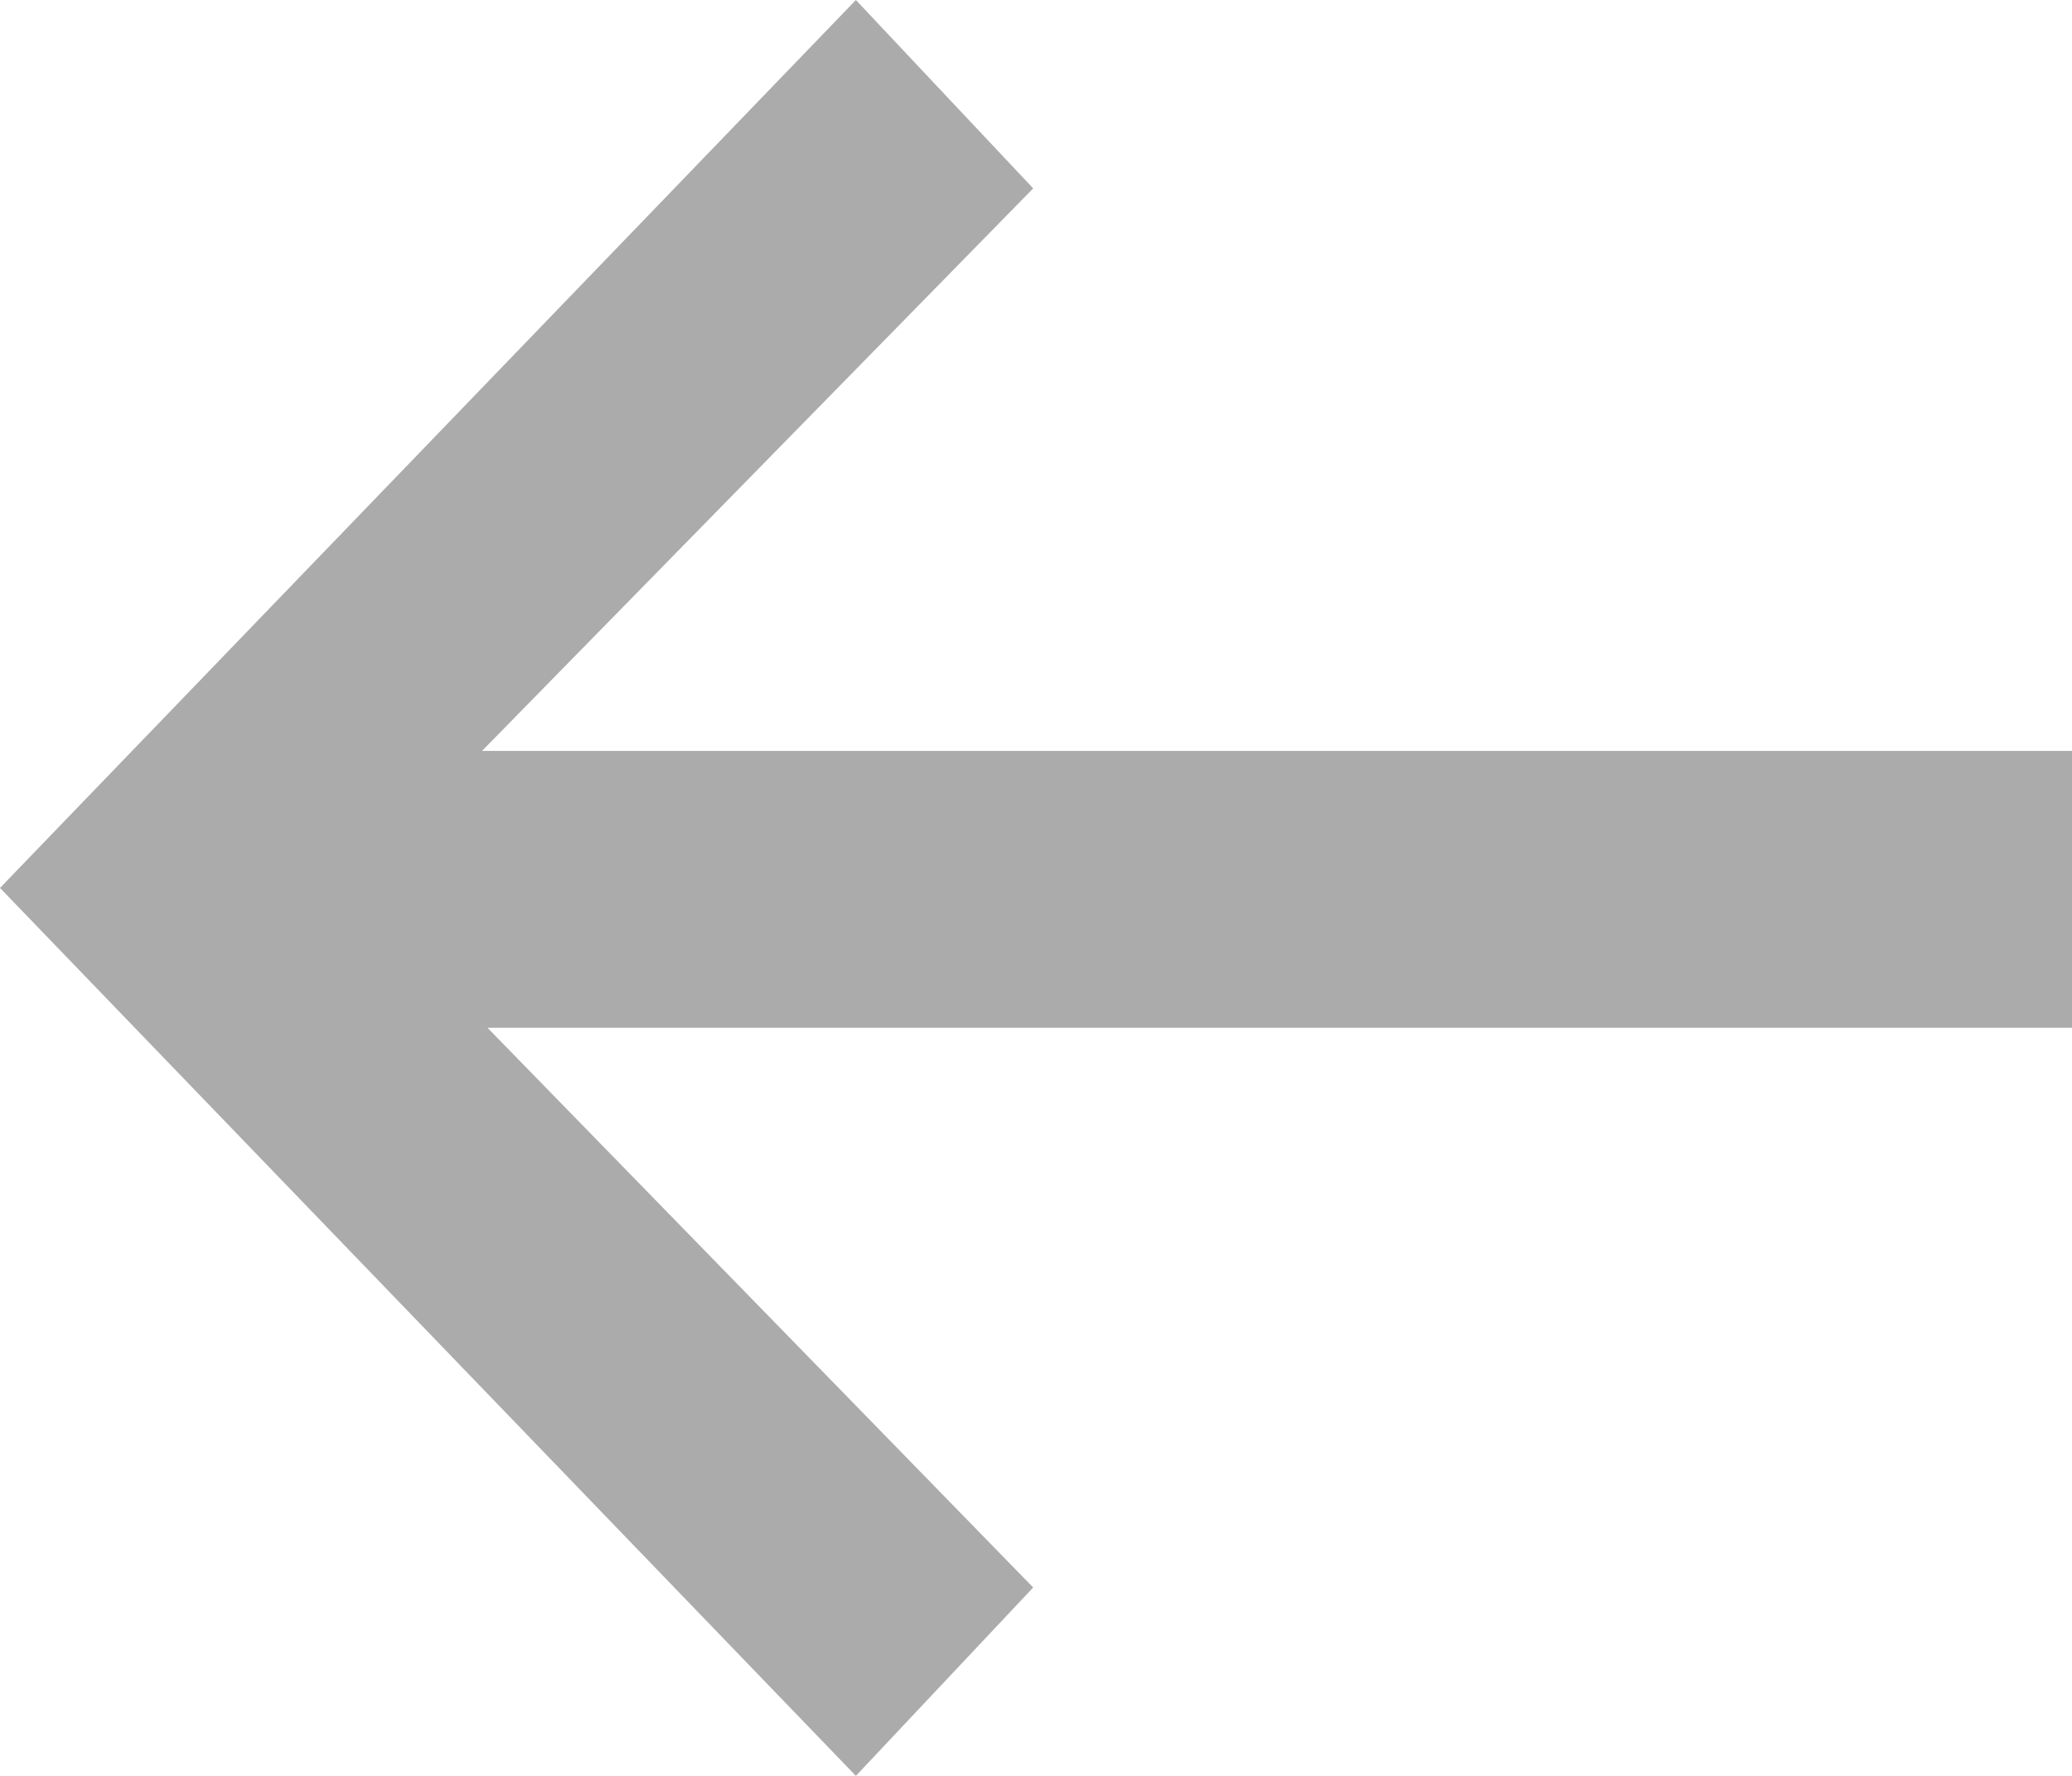
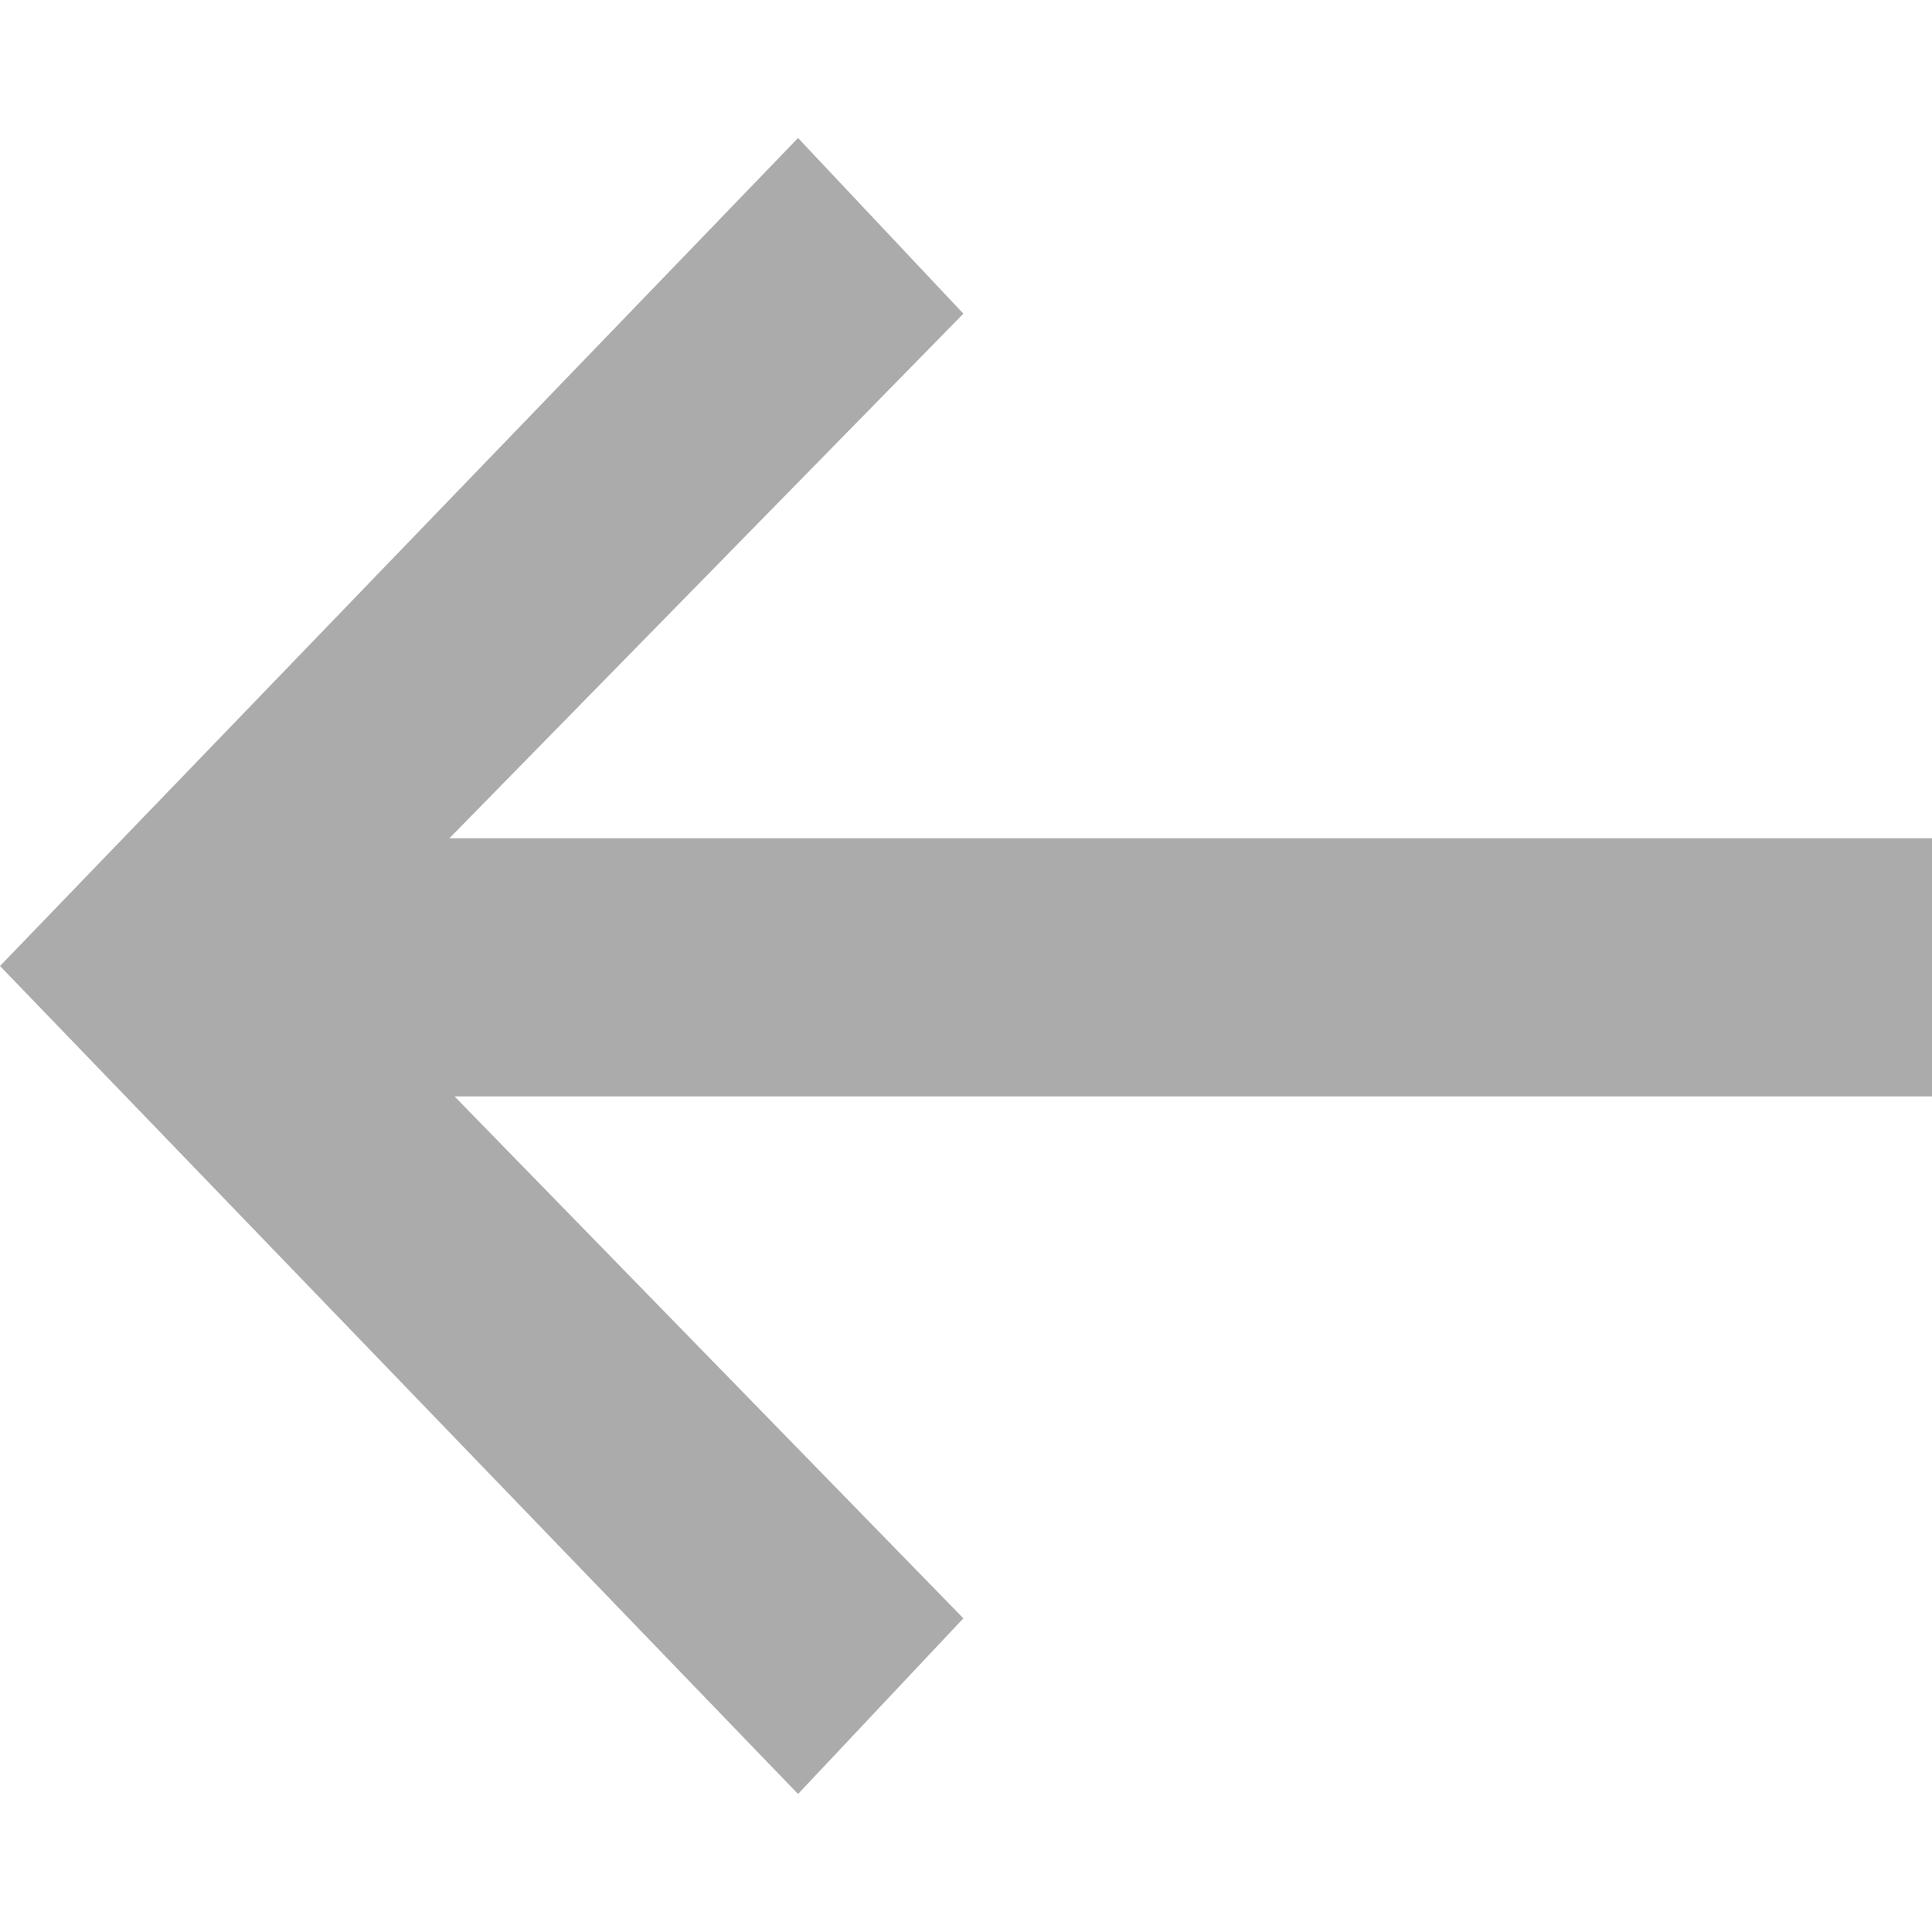
- <svg xmlns="http://www.w3.org/2000/svg" width="14px" height="12px" viewBox="0 0 14 12" version="1.1">
-   <g id="ico-arrow-back" stroke="none" stroke-width="1" fill="none" fill-rule="evenodd">
-     <polygon id="arrow" fill="#ABABAB" fill-rule="nonzero" transform="translate(7, 6) scale(-1, 1) translate(-7, -6) " points="14 6 8.217 12 7.019 10.727 10.706 6.945 0 6.945 0 5.074 10.743 5.074 7.019 1.273 8.217 0" />
+ <svg xmlns="http://www.w3.org/2000/svg" width="14px" height="14px" viewBox="0 0 14 14" version="1.1">
+   <g id="ico" stroke="none" stroke-width="1" fill="none" fill-rule="evenodd">
+     <polygon id="arrow" fill="#ABABAB" fill-rule="nonzero" transform="translate(7, 7) scale(-1, 1) translate(-7, -7) " points="14 7 8.217 13 7.019 11.727 10.706 7.945 0 7.945 0 6.074 10.743 6.074 7.019 2.273 8.217 1" />
  </g>
</svg>
